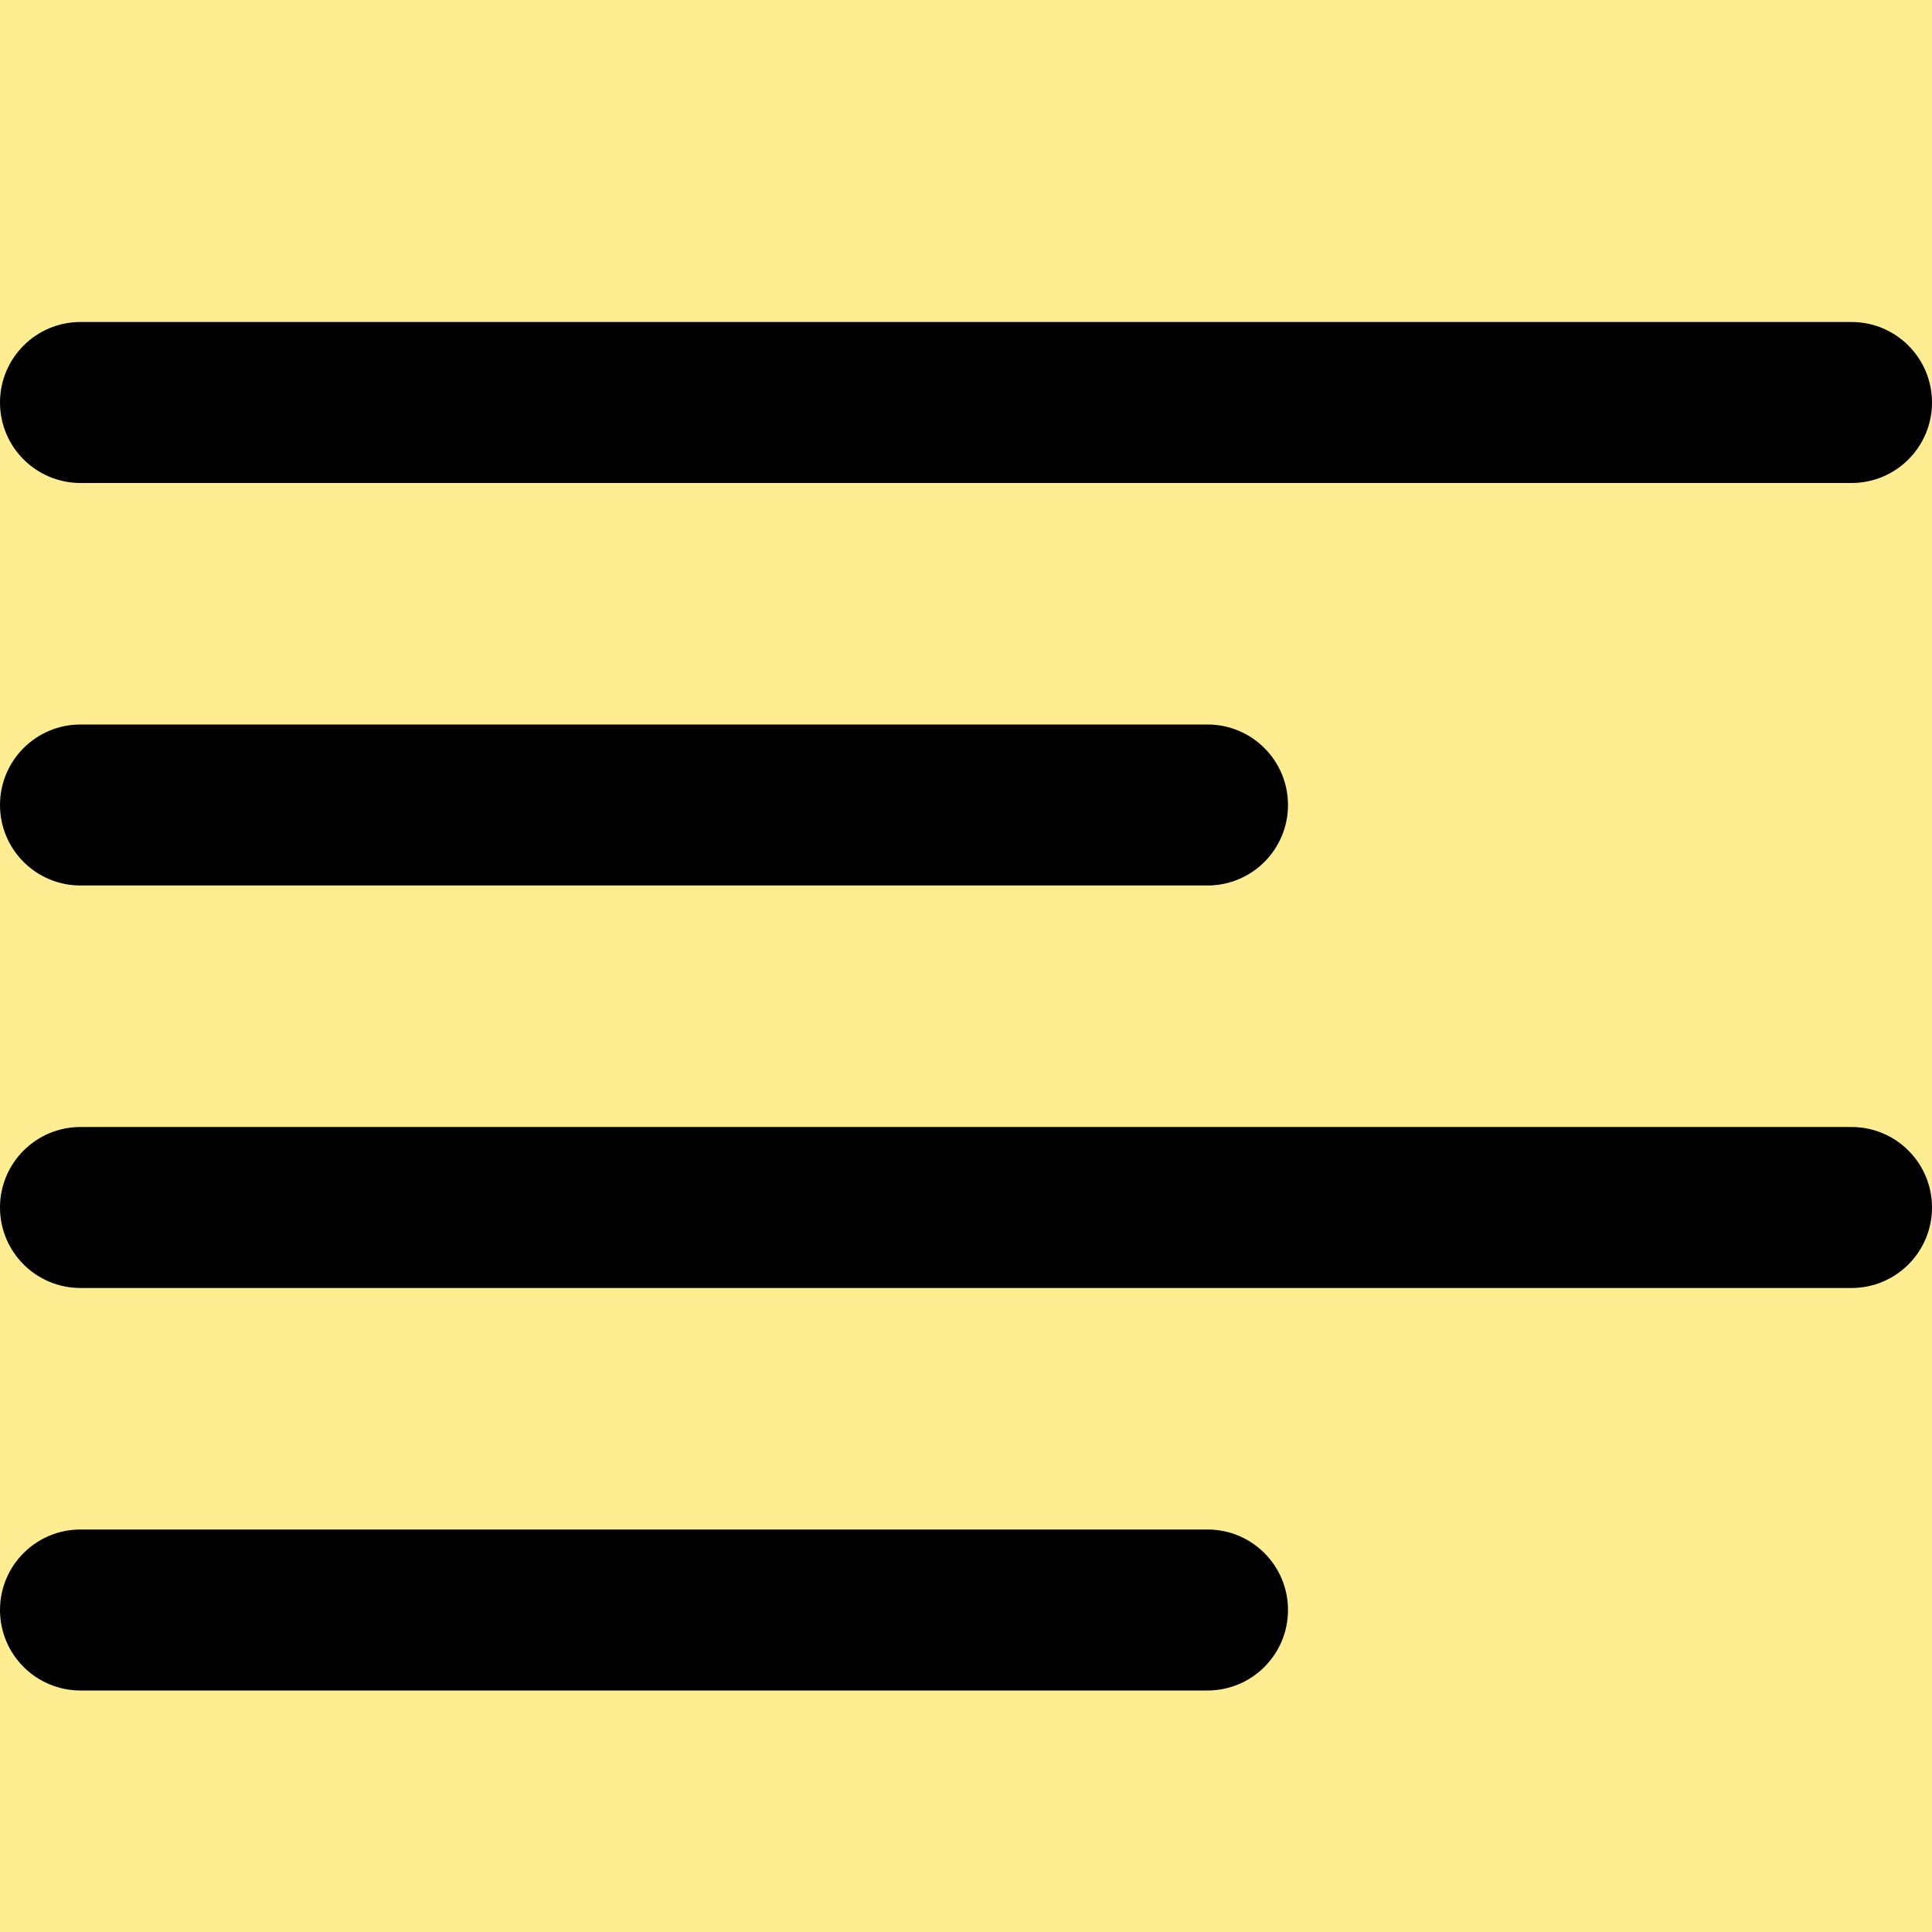
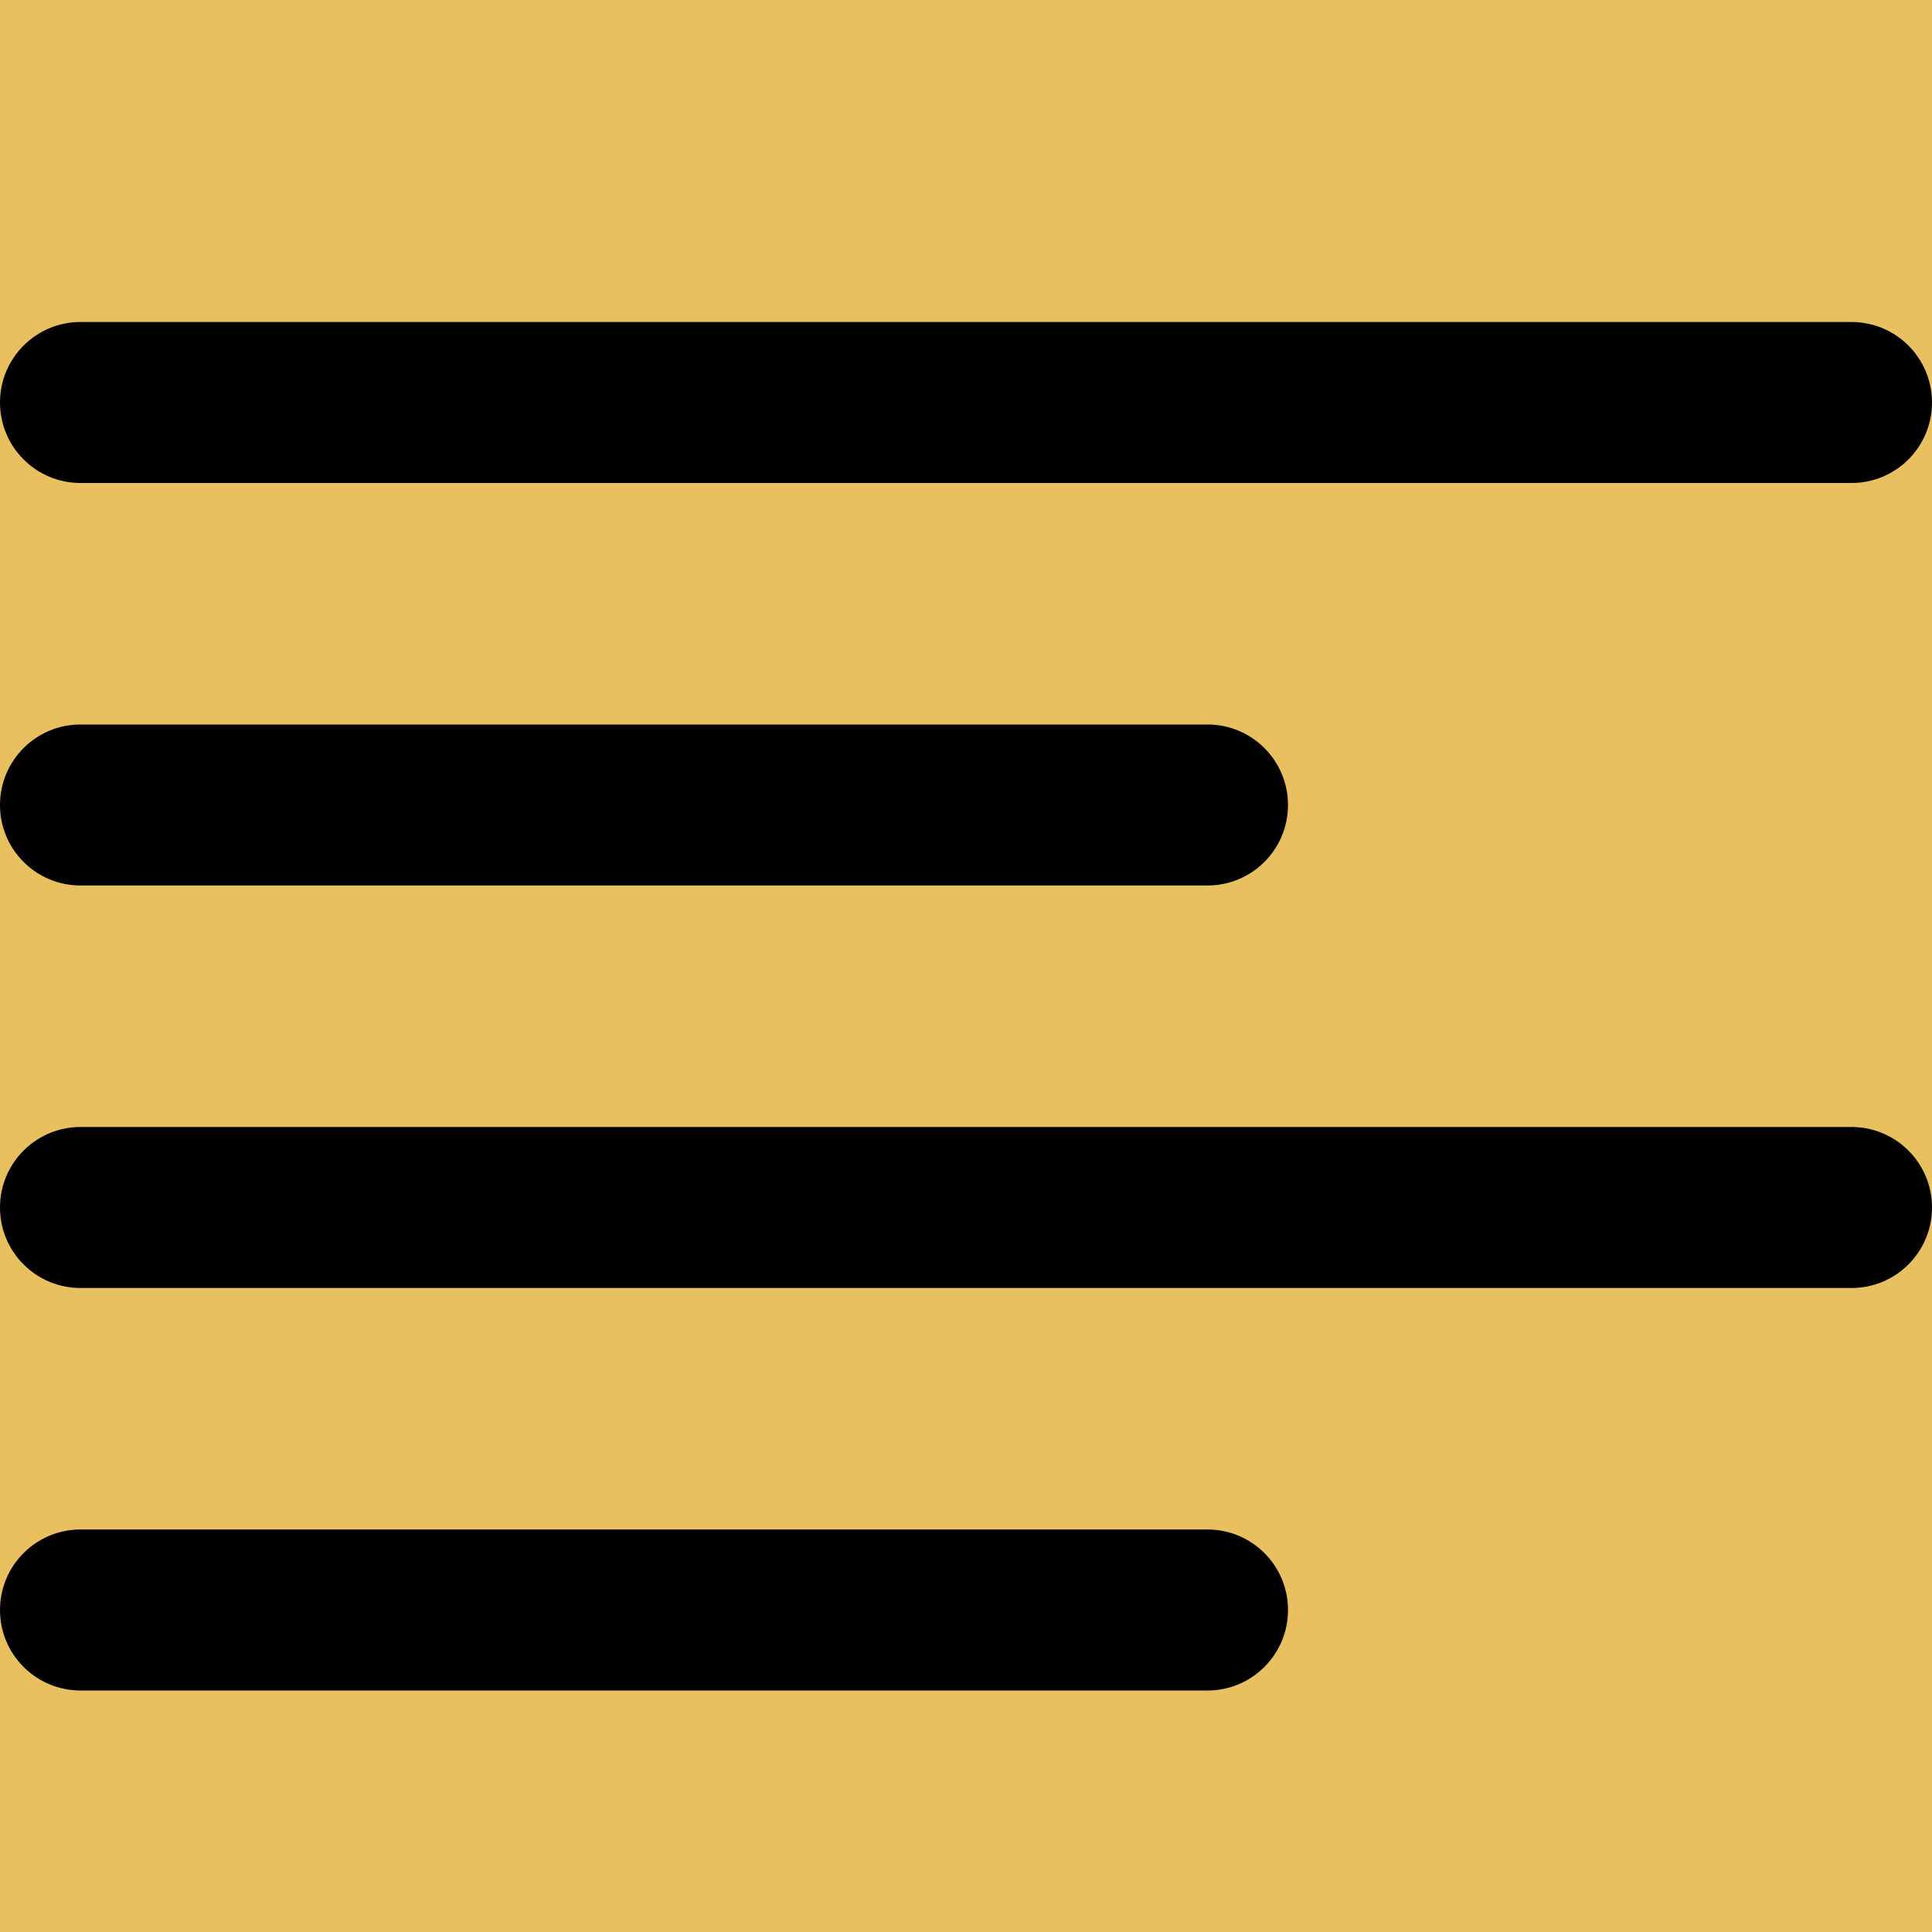
<svg xmlns="http://www.w3.org/2000/svg" id="Outline" viewBox="0 0 24 24" width="512" height="512">
-   <rect x="0" y="0" width="24" height="24" fill="#FFEE91" />
+   <rect x="0" y="0" width="24" height="24" fill="#E8C060" />
  <path d="M1,6H23a1,1,0,0,0,0-2H1A1,1,0,0,0,1,6Z" fill="#000000" />
  <path d="M1,11H15a1,1,0,0,0,0-2H1a1,1,0,0,0,0,2Z" fill="#000000" />
  <path d="M15,19H1a1,1,0,0,0,0,2H15a1,1,0,0,0,0-2Z" fill="#000000" />
  <path d="M23,14H1a1,1,0,0,0,0,2H23a1,1,0,0,0,0-2Z" fill="#000000" />
</svg>
